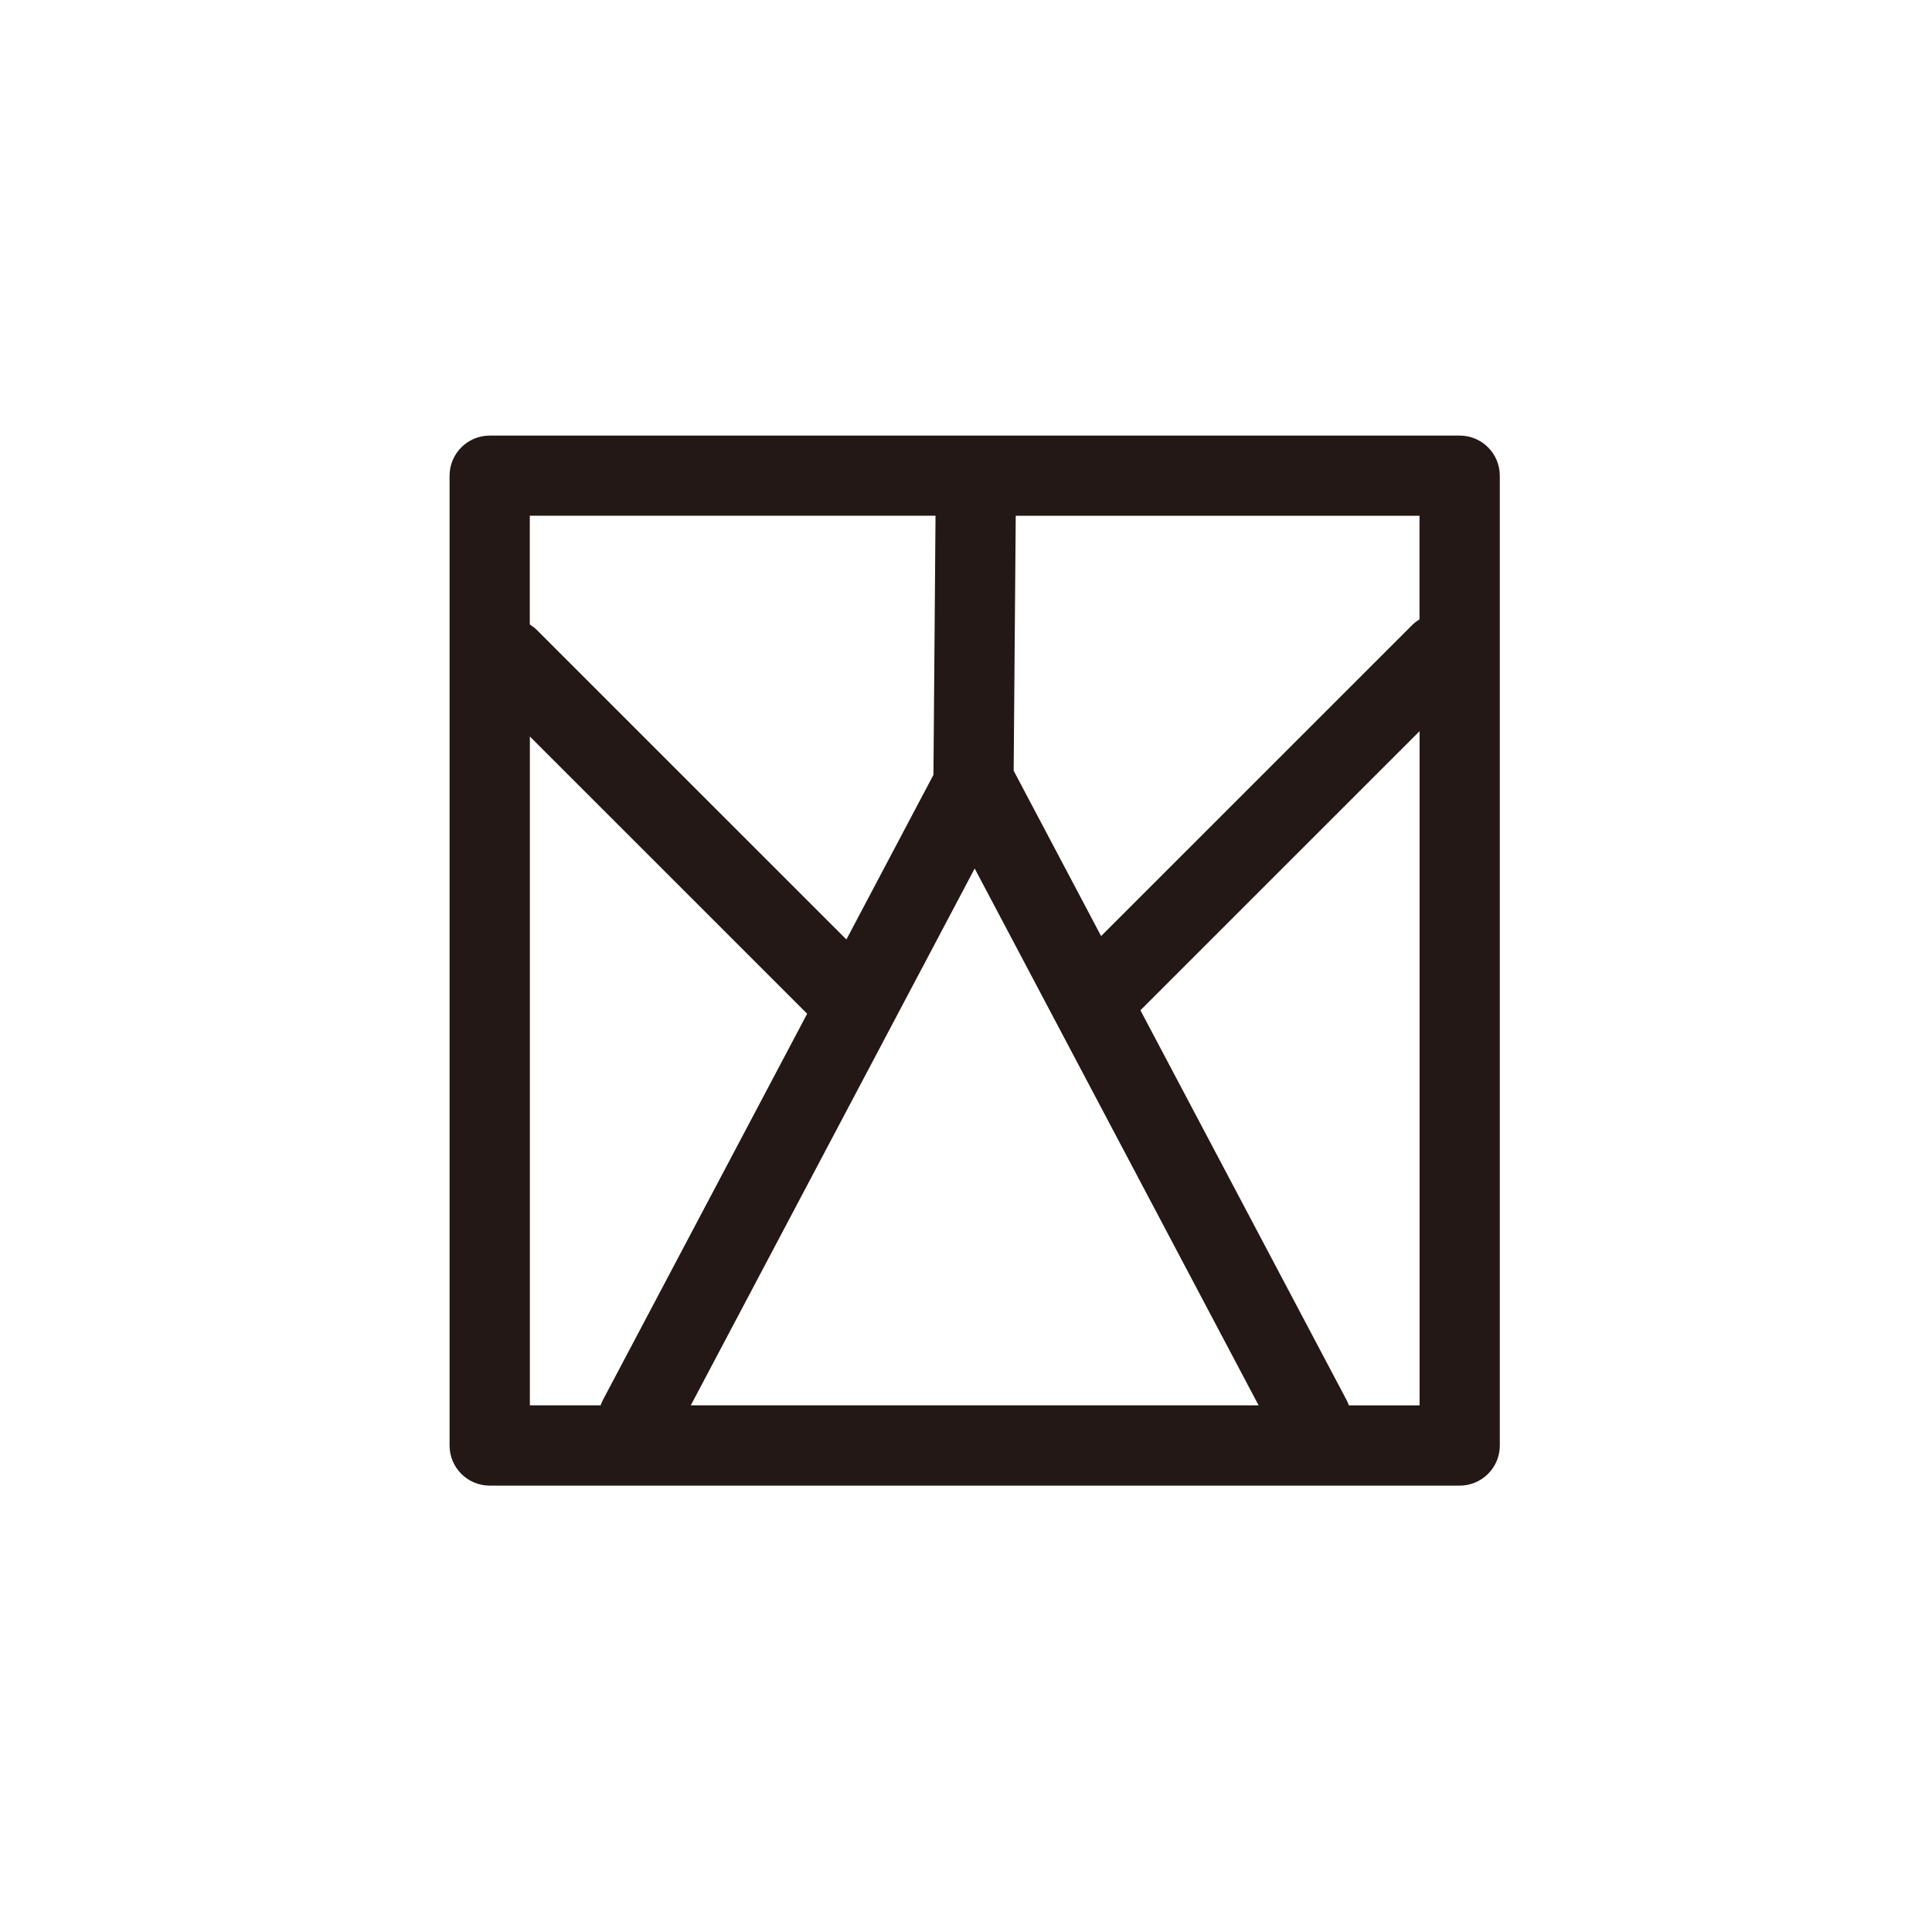
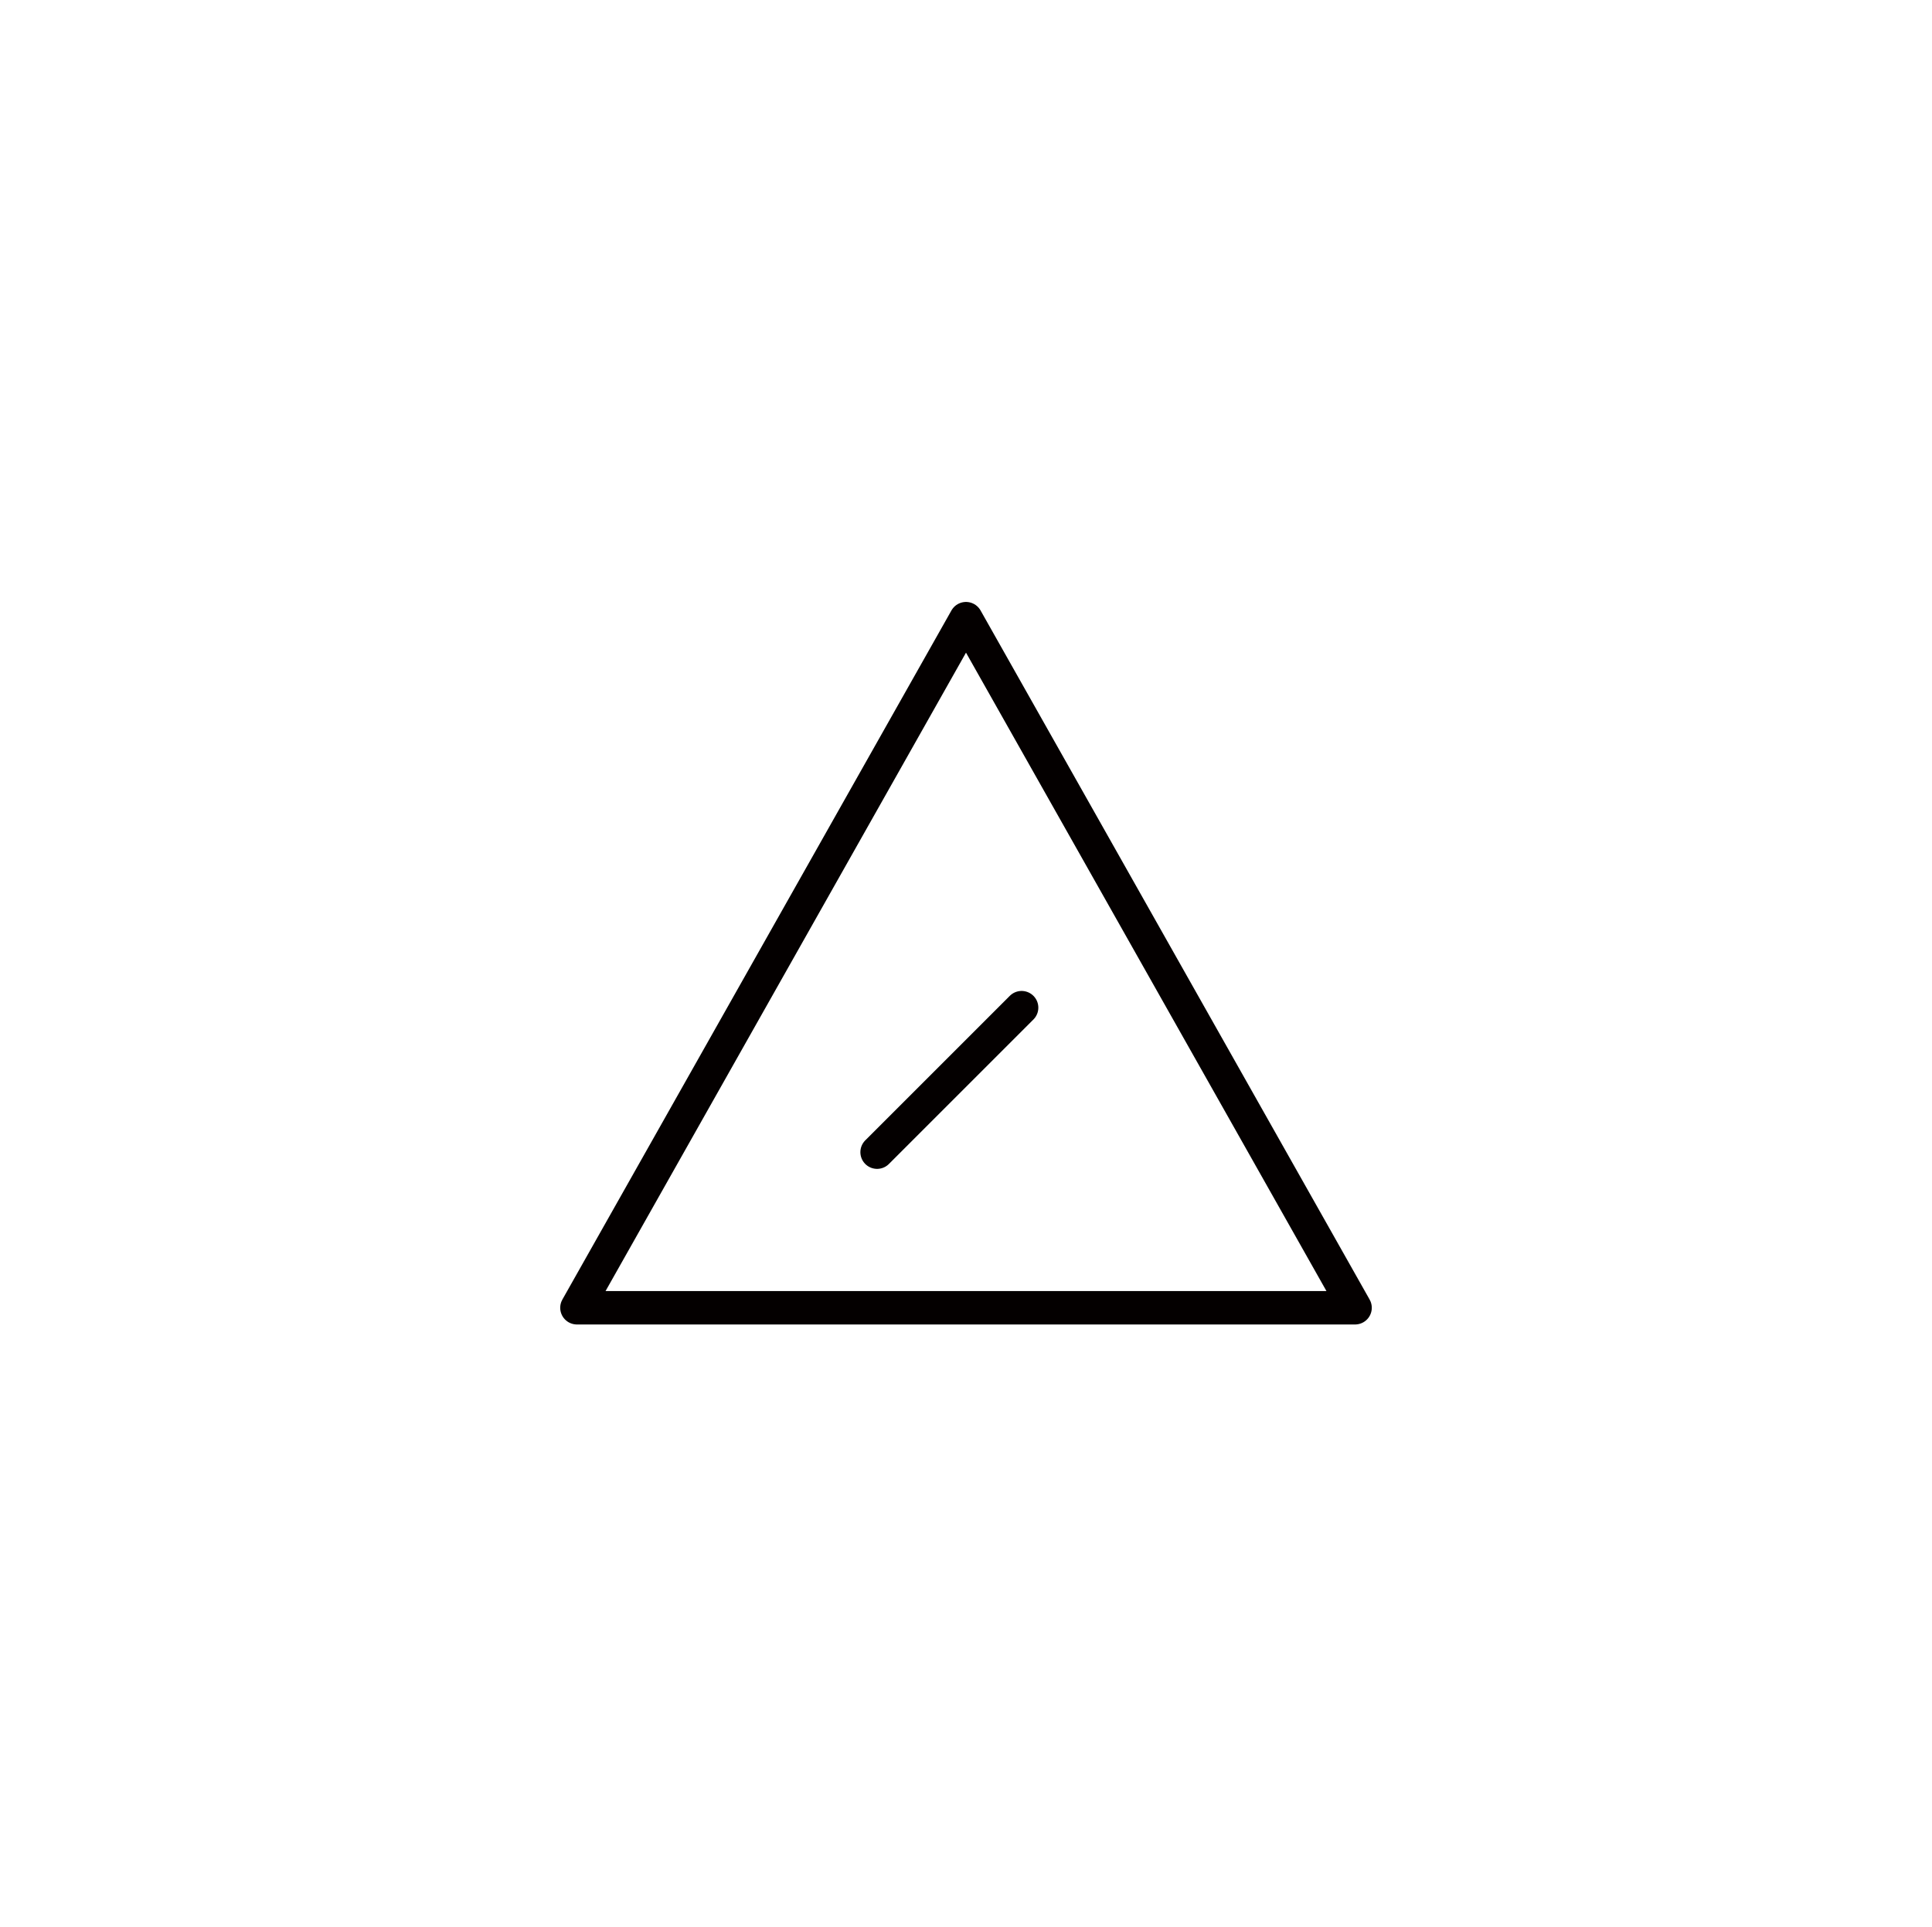
<svg xmlns="http://www.w3.org/2000/svg" id="_圖層_1" data-name="圖層 1" viewBox="0 0 289 288.22">
  <defs>
    <style>
      .cls-1 {
-         fill: #231815;
+         fill: none;
+         stroke: #040000;
+         stroke-linecap: round;
+         stroke-linejoin: round;
+         stroke-width: 5px;
      }
    </style>
  </defs>
-   <path class="cls-1" d="M218.35,65.17H73.25c-3.31,0-6,2.69-6,6V216.27c0,3.31,2.69,6,6,6H218.35c3.31,0,6-2.69,6-6V71.17c0-3.31-2.69-6-6-6Zm-6,27.48c-.38,.24-.74,.51-1.08,.84l-46.56,46.56-13.08-24.74,.31-38.14h60.4v15.48Zm-66.55,37.29l42.47,80.32H103.33l42.47-80.32Zm-5.86-52.78l-.31,38.77-13.02,24.63-46.28-46.28c-.33-.33-.69-.6-1.08-.84v-16.28h60.69Zm-60.69,33.02l41.49,41.49-30.56,57.8c-.14,.26-.25,.53-.34,.79h-10.58V110.19Zm122.52,100.08c-.1-.27-.2-.53-.34-.79l-30.84-58.32,41.76-41.76v100.88h-10.58Z" />
+   <g id="huoxing">
+     <path class="cls-1" d="M144.5,92.56l58.2,103.1h-116.4l58.2-103.1ZM131.2,172.38l21.62-21.62" />
+   </g>
</svg>
